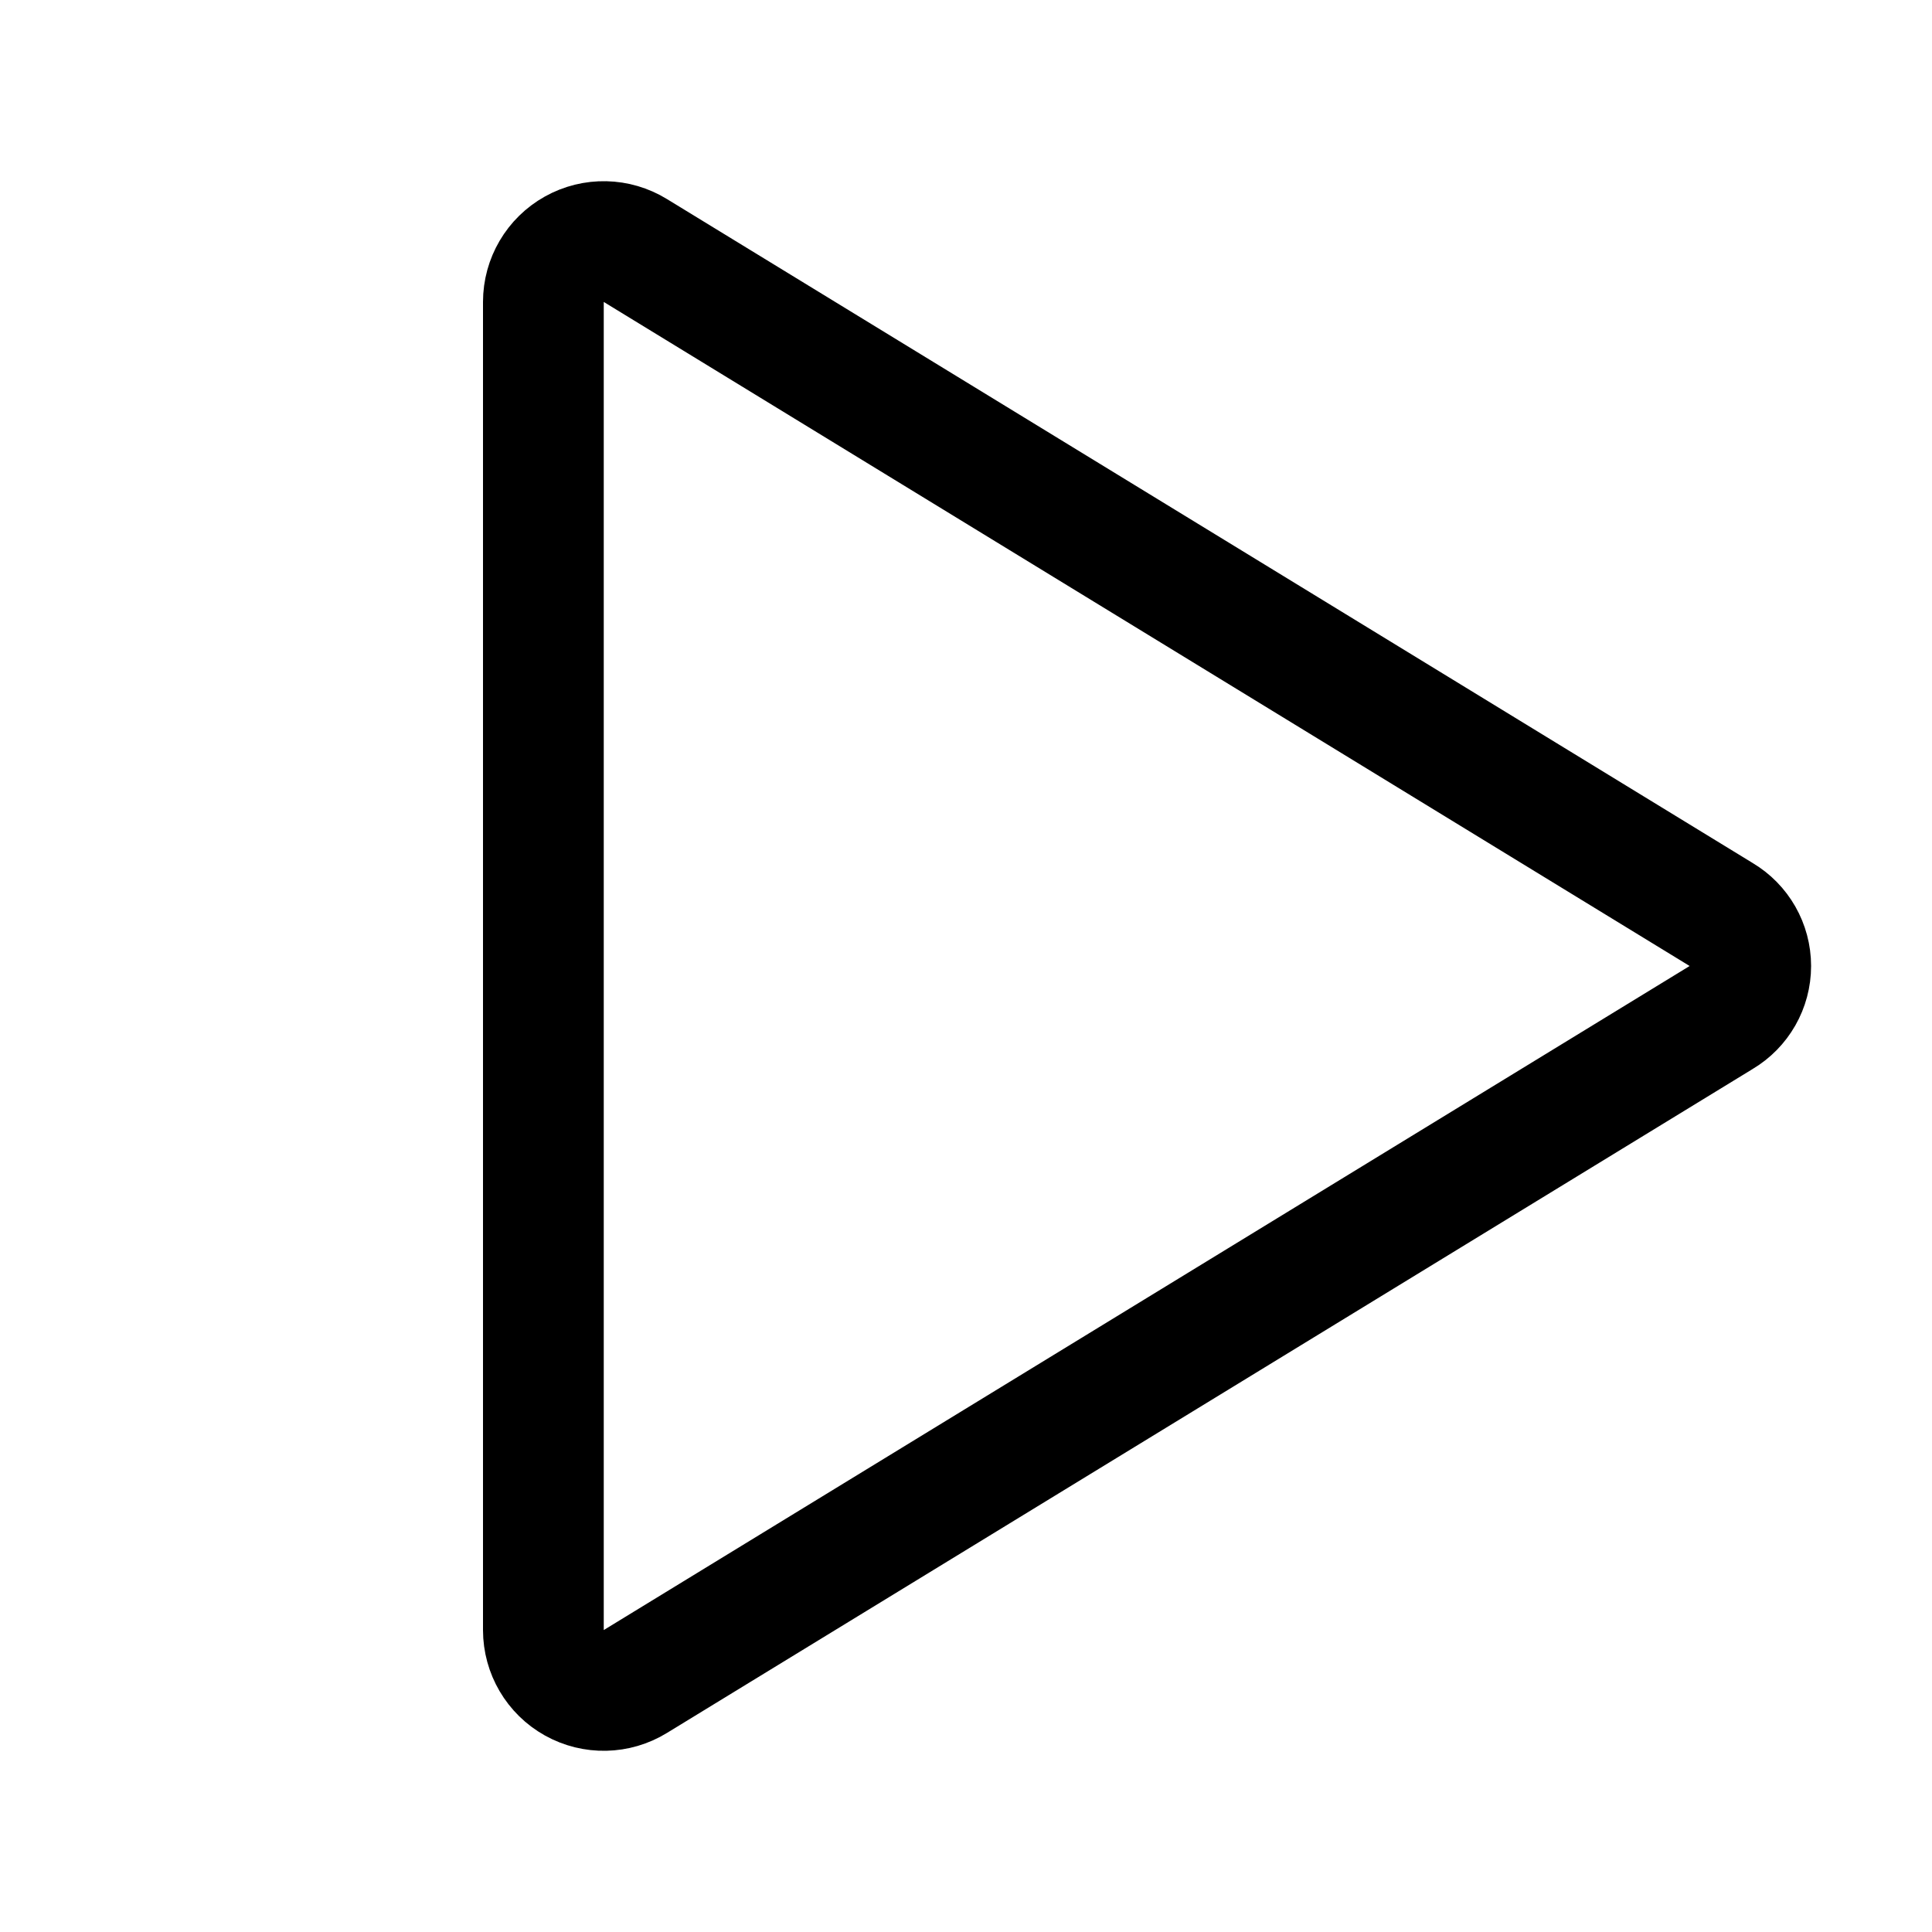
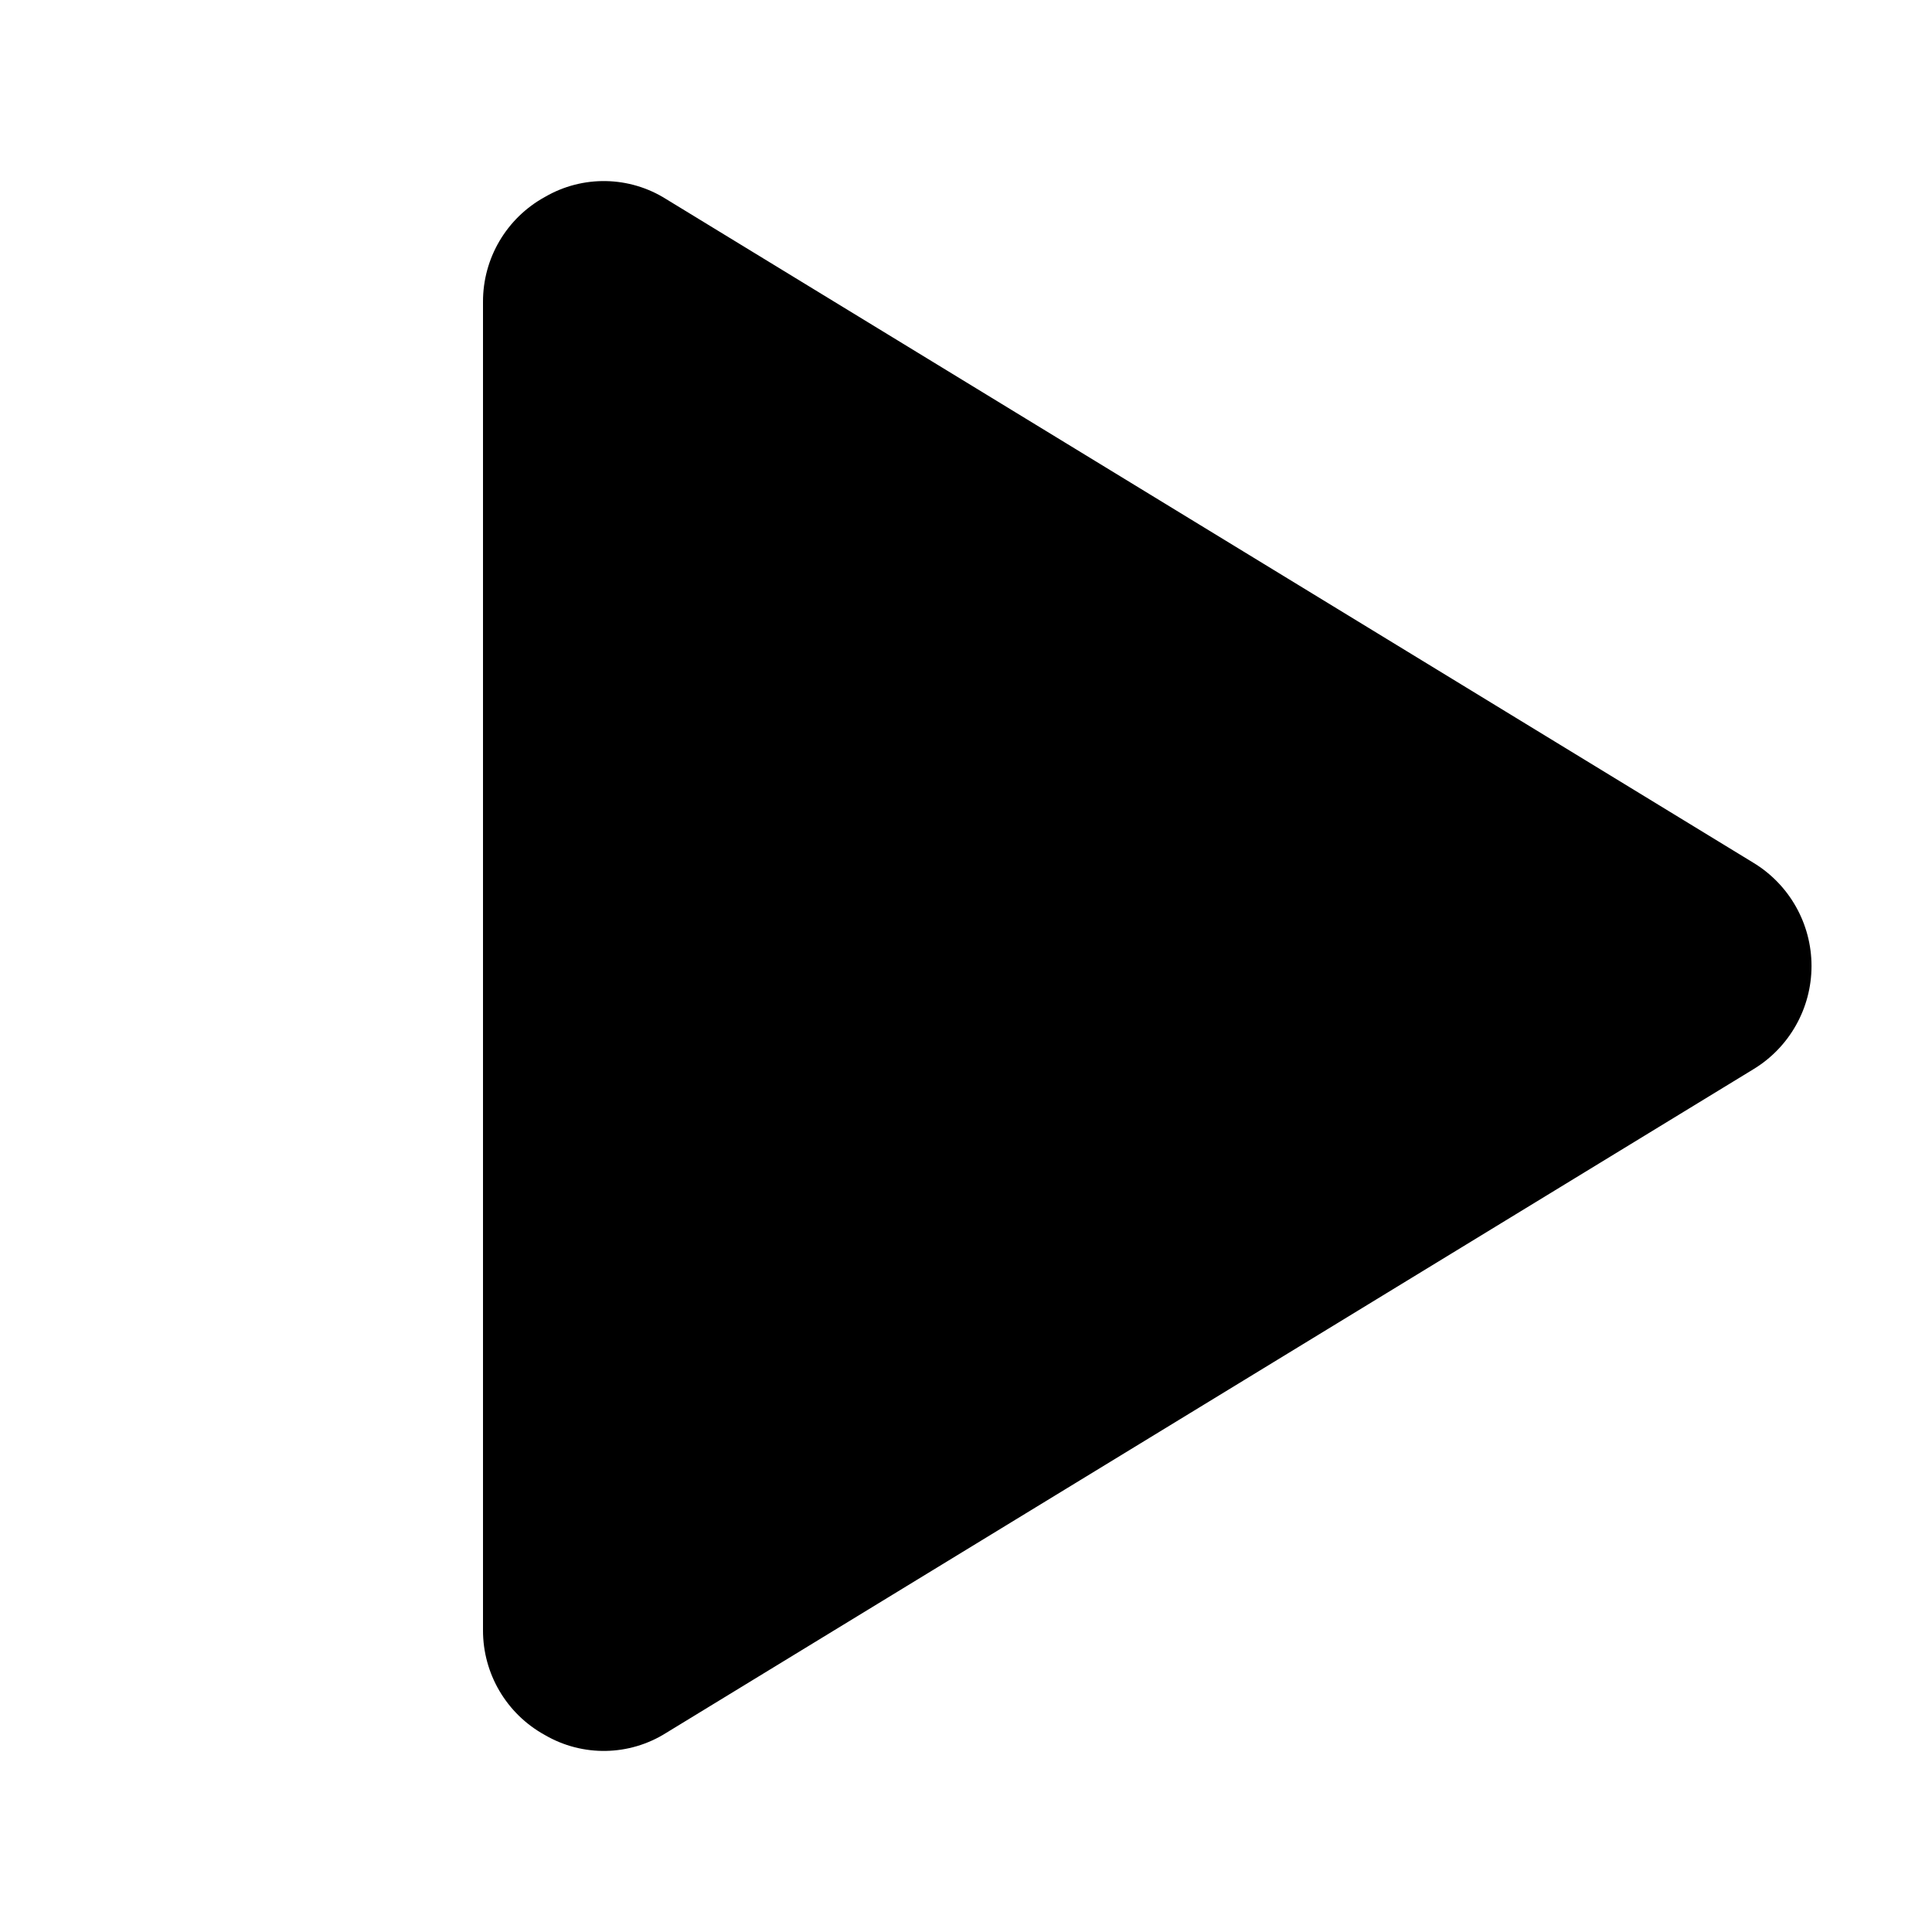
<svg xmlns="http://www.w3.org/2000/svg" viewBox="0 0 256 256">
  <rect width="256" height="256" fill="none" />
-   <path d="M228.1,121.2,84.2,33.2A8,8,0,0,0,72,40V216a8,8,0,0,0,12.2,6.8l143.9-88A7.9,7.9,0,0,0,228.1,121.2Z" fill="none" stroke="#000" stroke-linecap="round" stroke-linejoin="round" stroke-width="16" />
+   <path d="M232.3,114.3,88.3,26.4a15.5,15.5,0,0,0-16.1-.3A15.8,15.8,0,0,0,64,40V216a15.8,15.8,0,0,0,8.2,13.9,15.5,15.5,0,0,0,16.1-.3l144-87.9a16,16,0,0,0,0-27.4Z" />
</svg>
